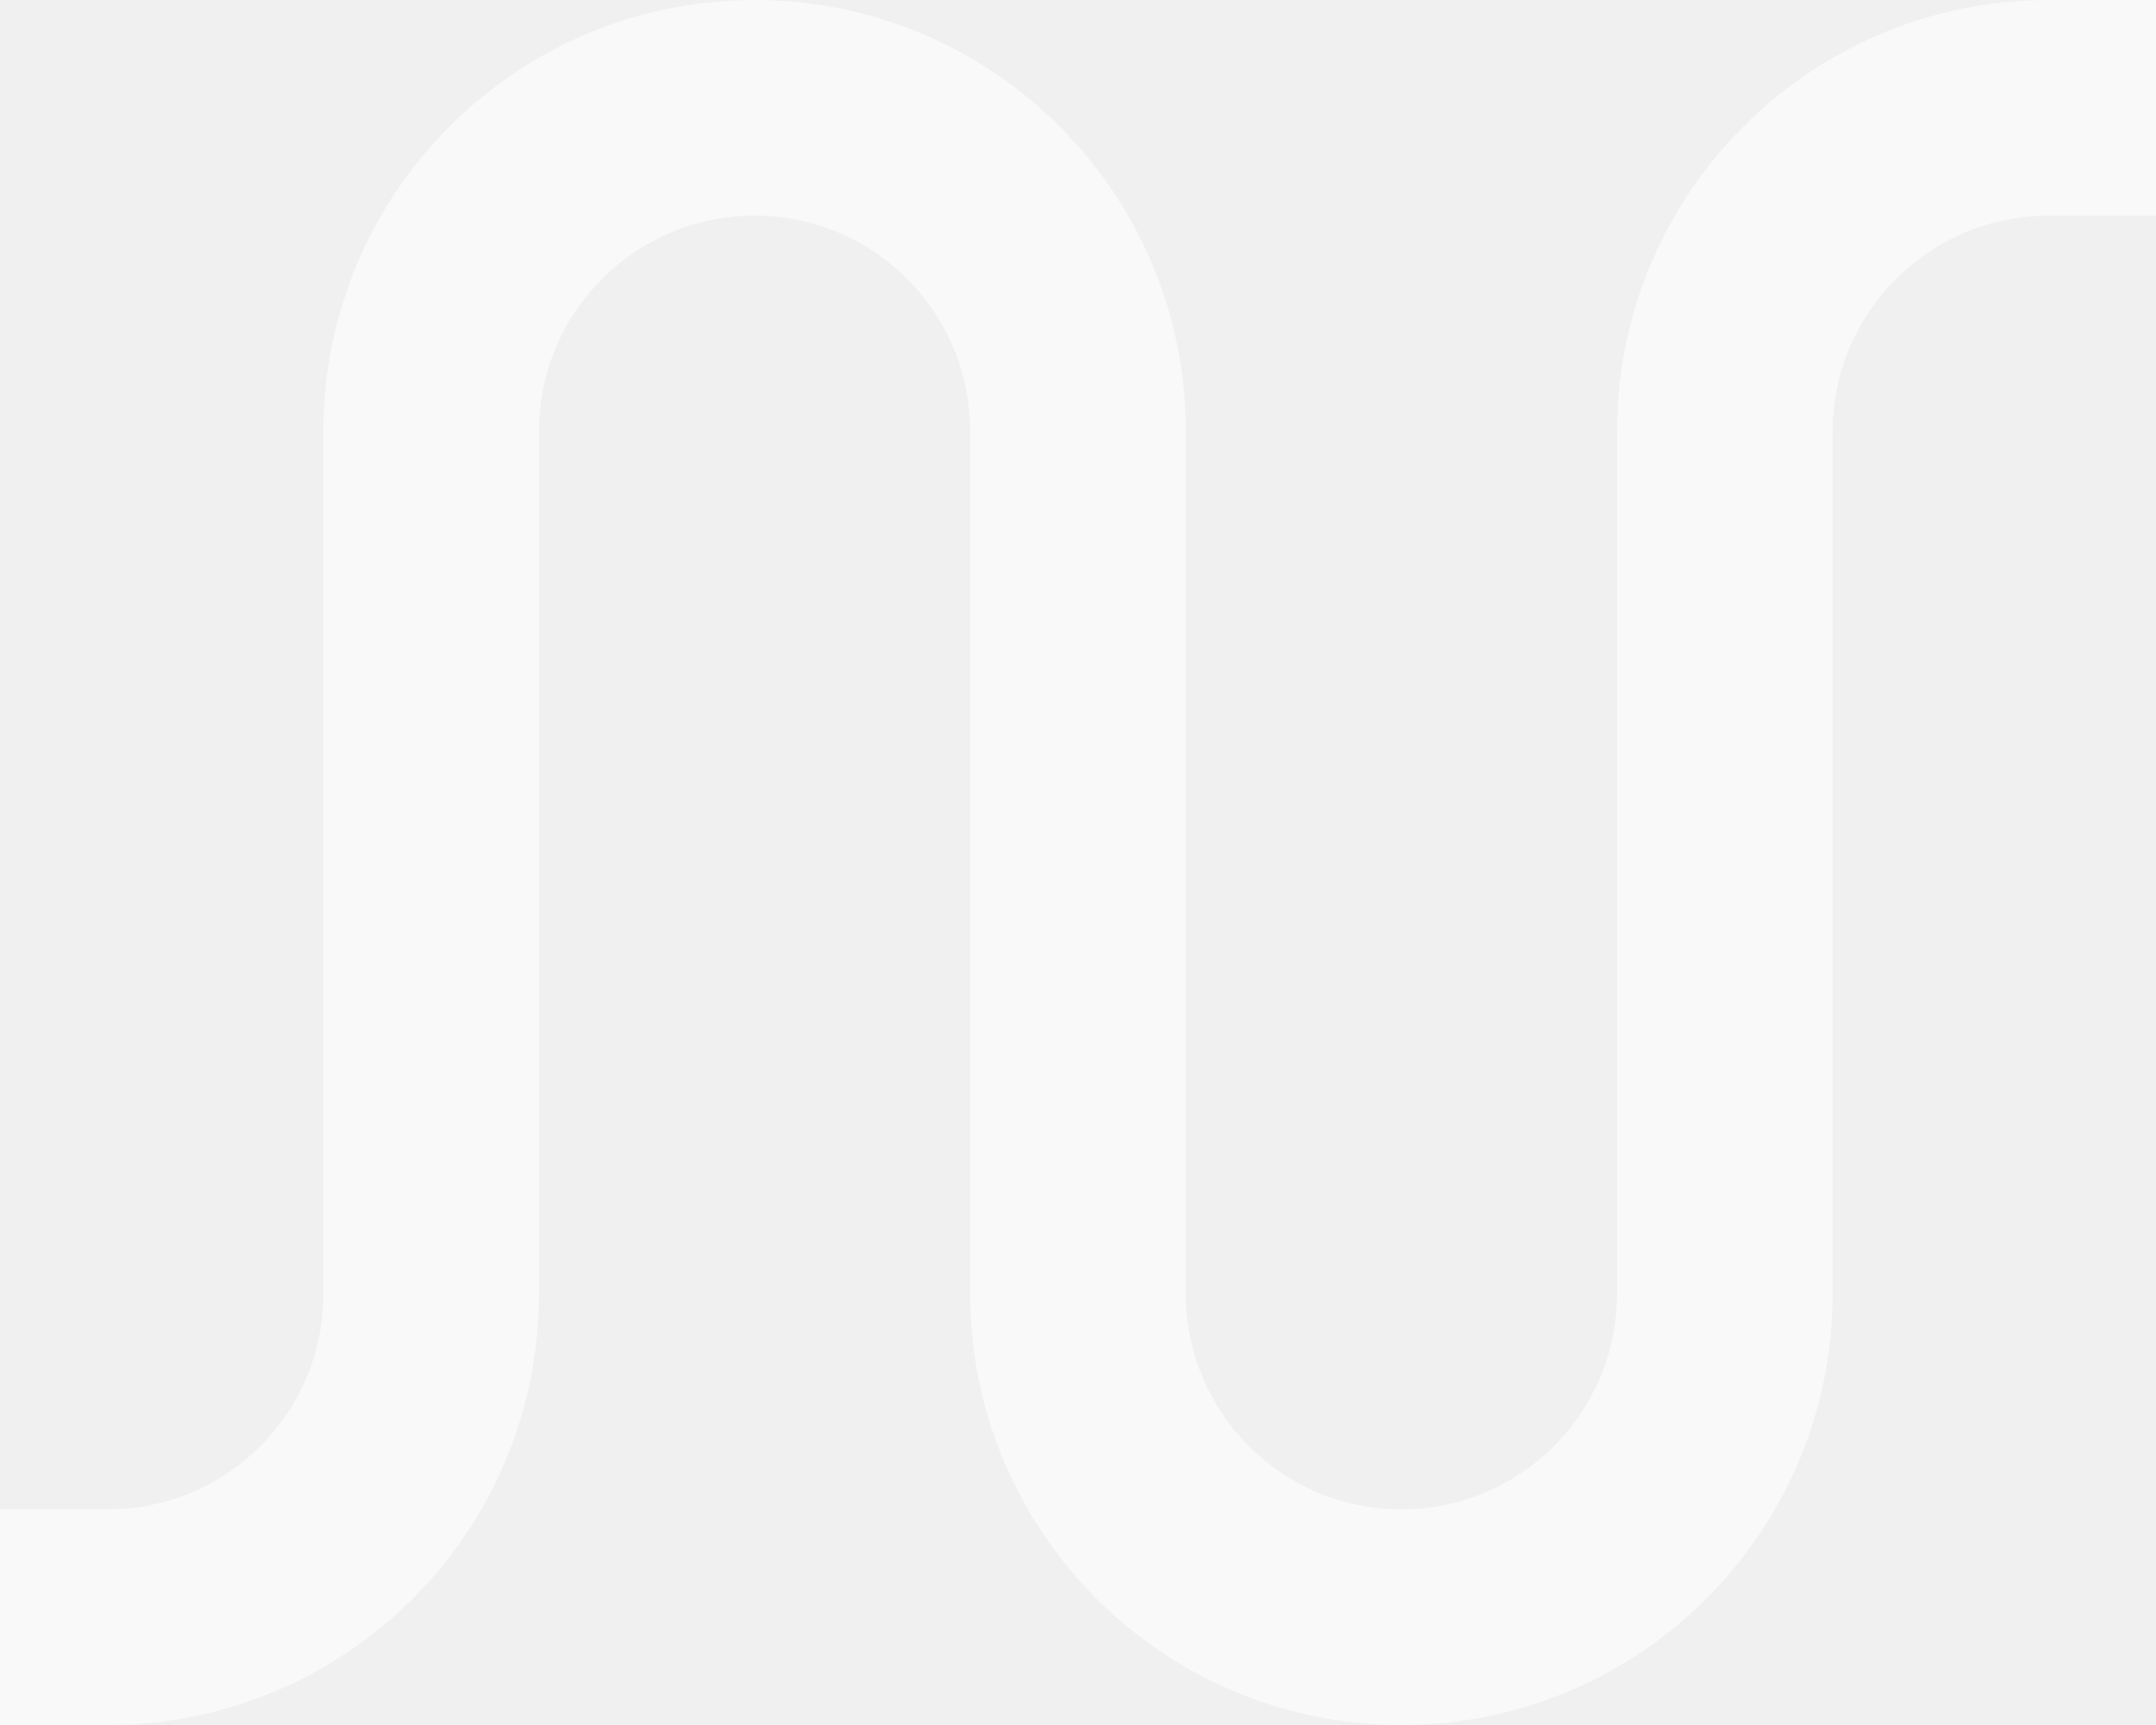
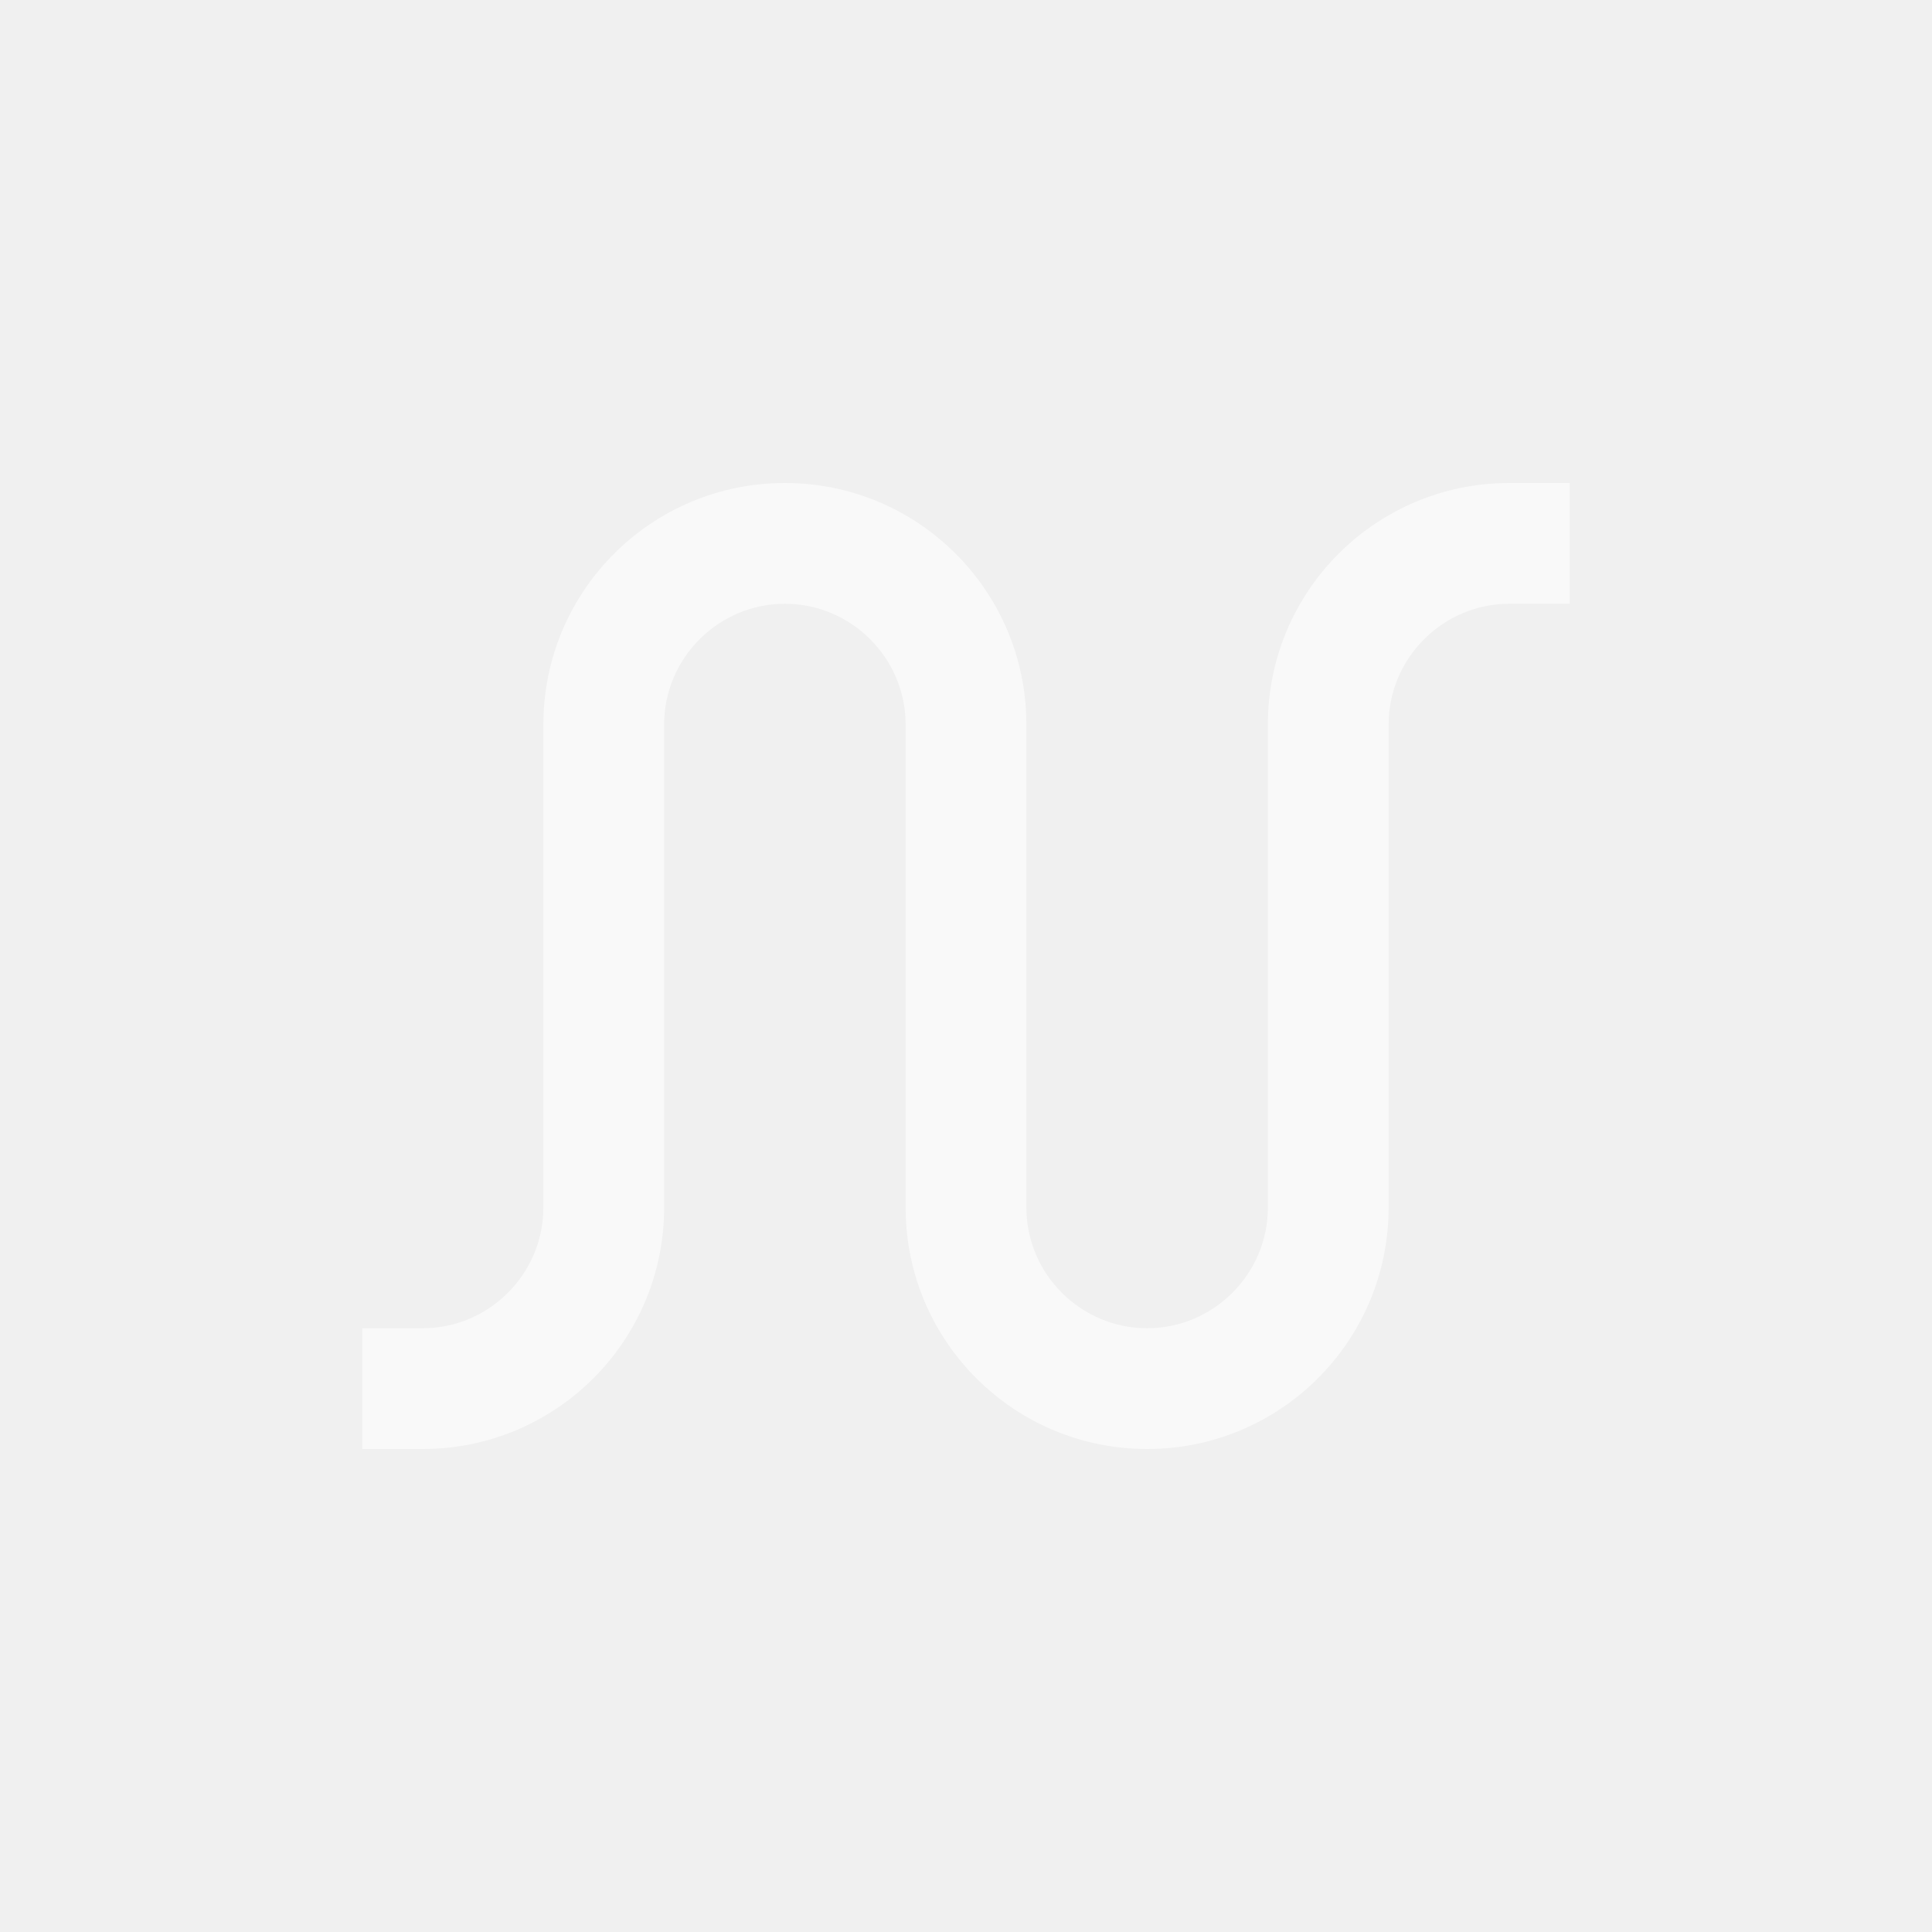
- <svg xmlns="http://www.w3.org/2000/svg" width="20px" height="16px" version="1.1" viewBox="0 0 20 16">
-   <g fill="#fff" fill-opacity=".6" fill-rule="evenodd">
-     <path d="m19 0c-2.208 0.003-3.997 1.792-4 4v8c0 1.105-0.895 2-2 2s-2-0.895-2-2v-8c0-2.209-1.791-4-4-4s-4 1.791-4 4v8c0 1.105-0.895 2-2 2h-1v2h1c2.209 0 4-1.791 4-4v-8c0-1.105 0.895-2 2-2s2 0.895 2 2v8c0 2.209 1.791 4 4 4s4-1.791 4-4v-8c0.003-1.103 0.897-1.997 2-2h1v-2h-1z" />
+ <svg xmlns="http://www.w3.org/2000/svg" width="32" height="32" version="1.1" viewBox="0 0 32 32">
+   <g fill="#fff" opacity=".6" transform="translate(6 8)">
+     <path d="m19 0c-2.21 0-4 1.79-4 4v8c0 1.1-0.9 2-2 2s-2-0.9-2-2v-8c0-2.21-1.79-4-4-4s-4 1.79-4 4v8c0 1.1-0.9 2-2 2h-1v2h1c2.21 0 4-1.79 4-4v-8c0-1.1 0.9-2 2-2s2 0.9 2 2v8c0 2.21 1.79 4 4 4s4-1.79 4-4v-8c0-1.1 0.9-2 2-2h1v-2z" fill-rule="evenodd" />
  </g>
</svg>
